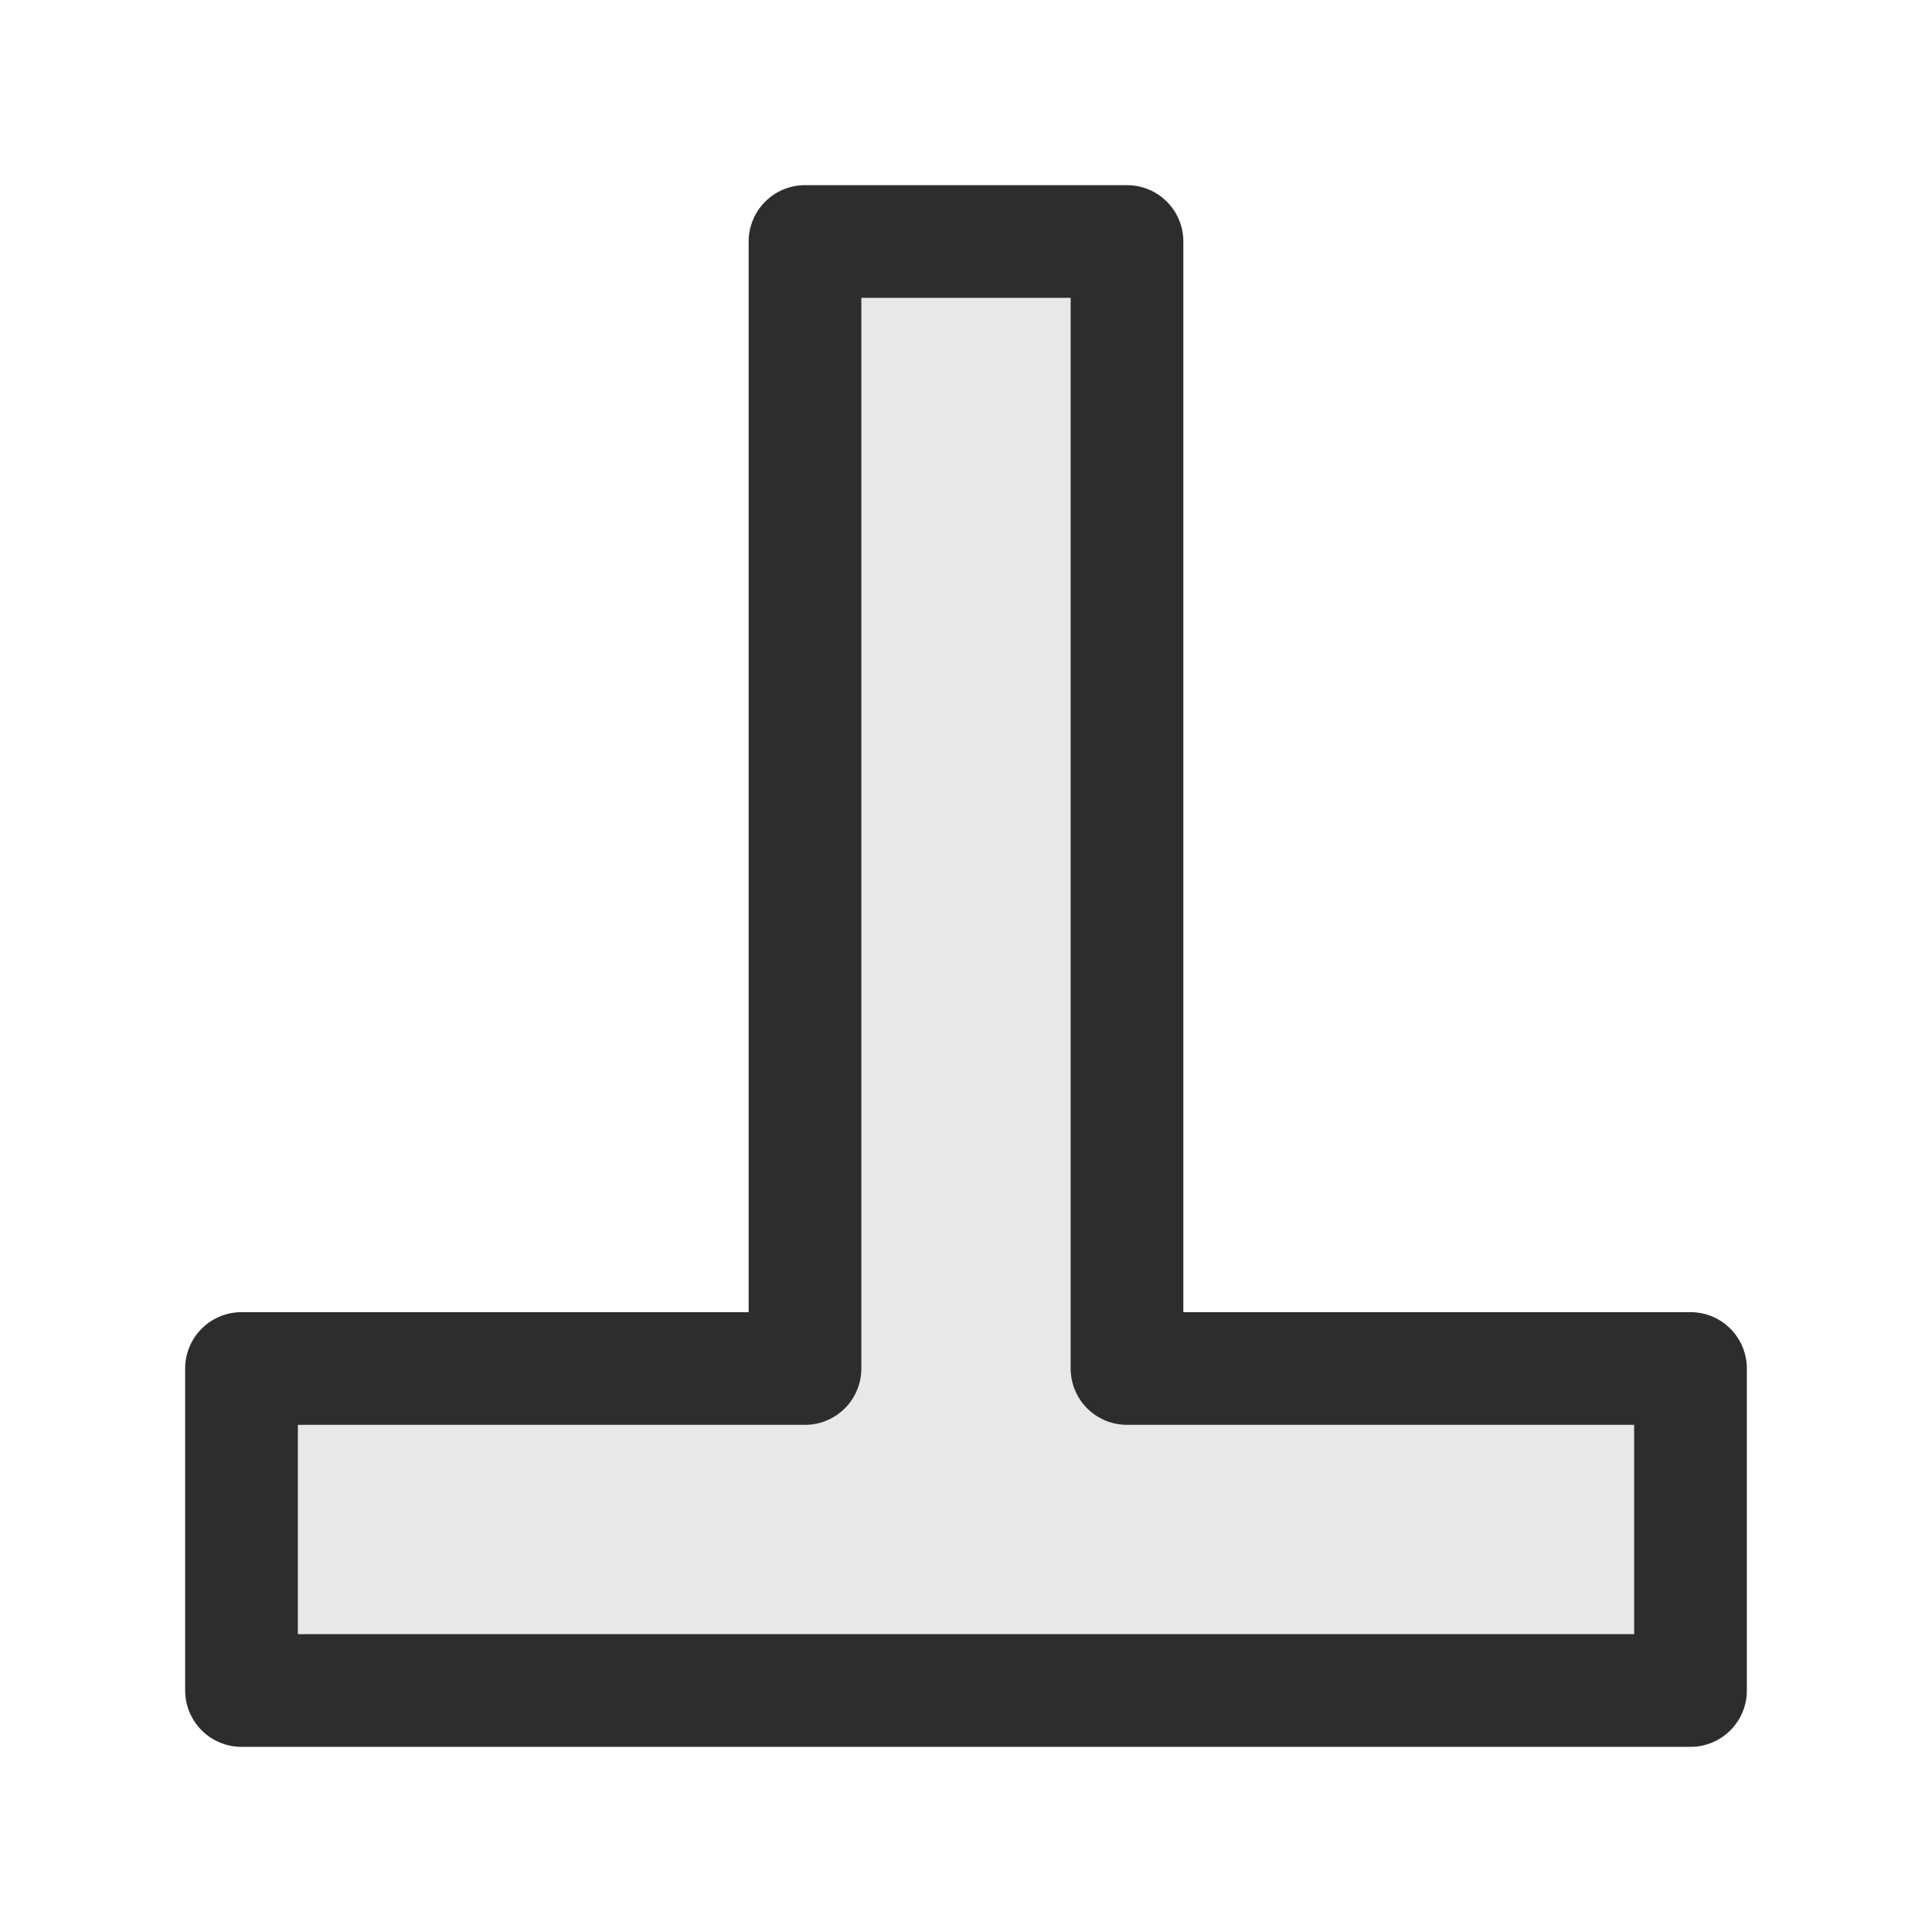
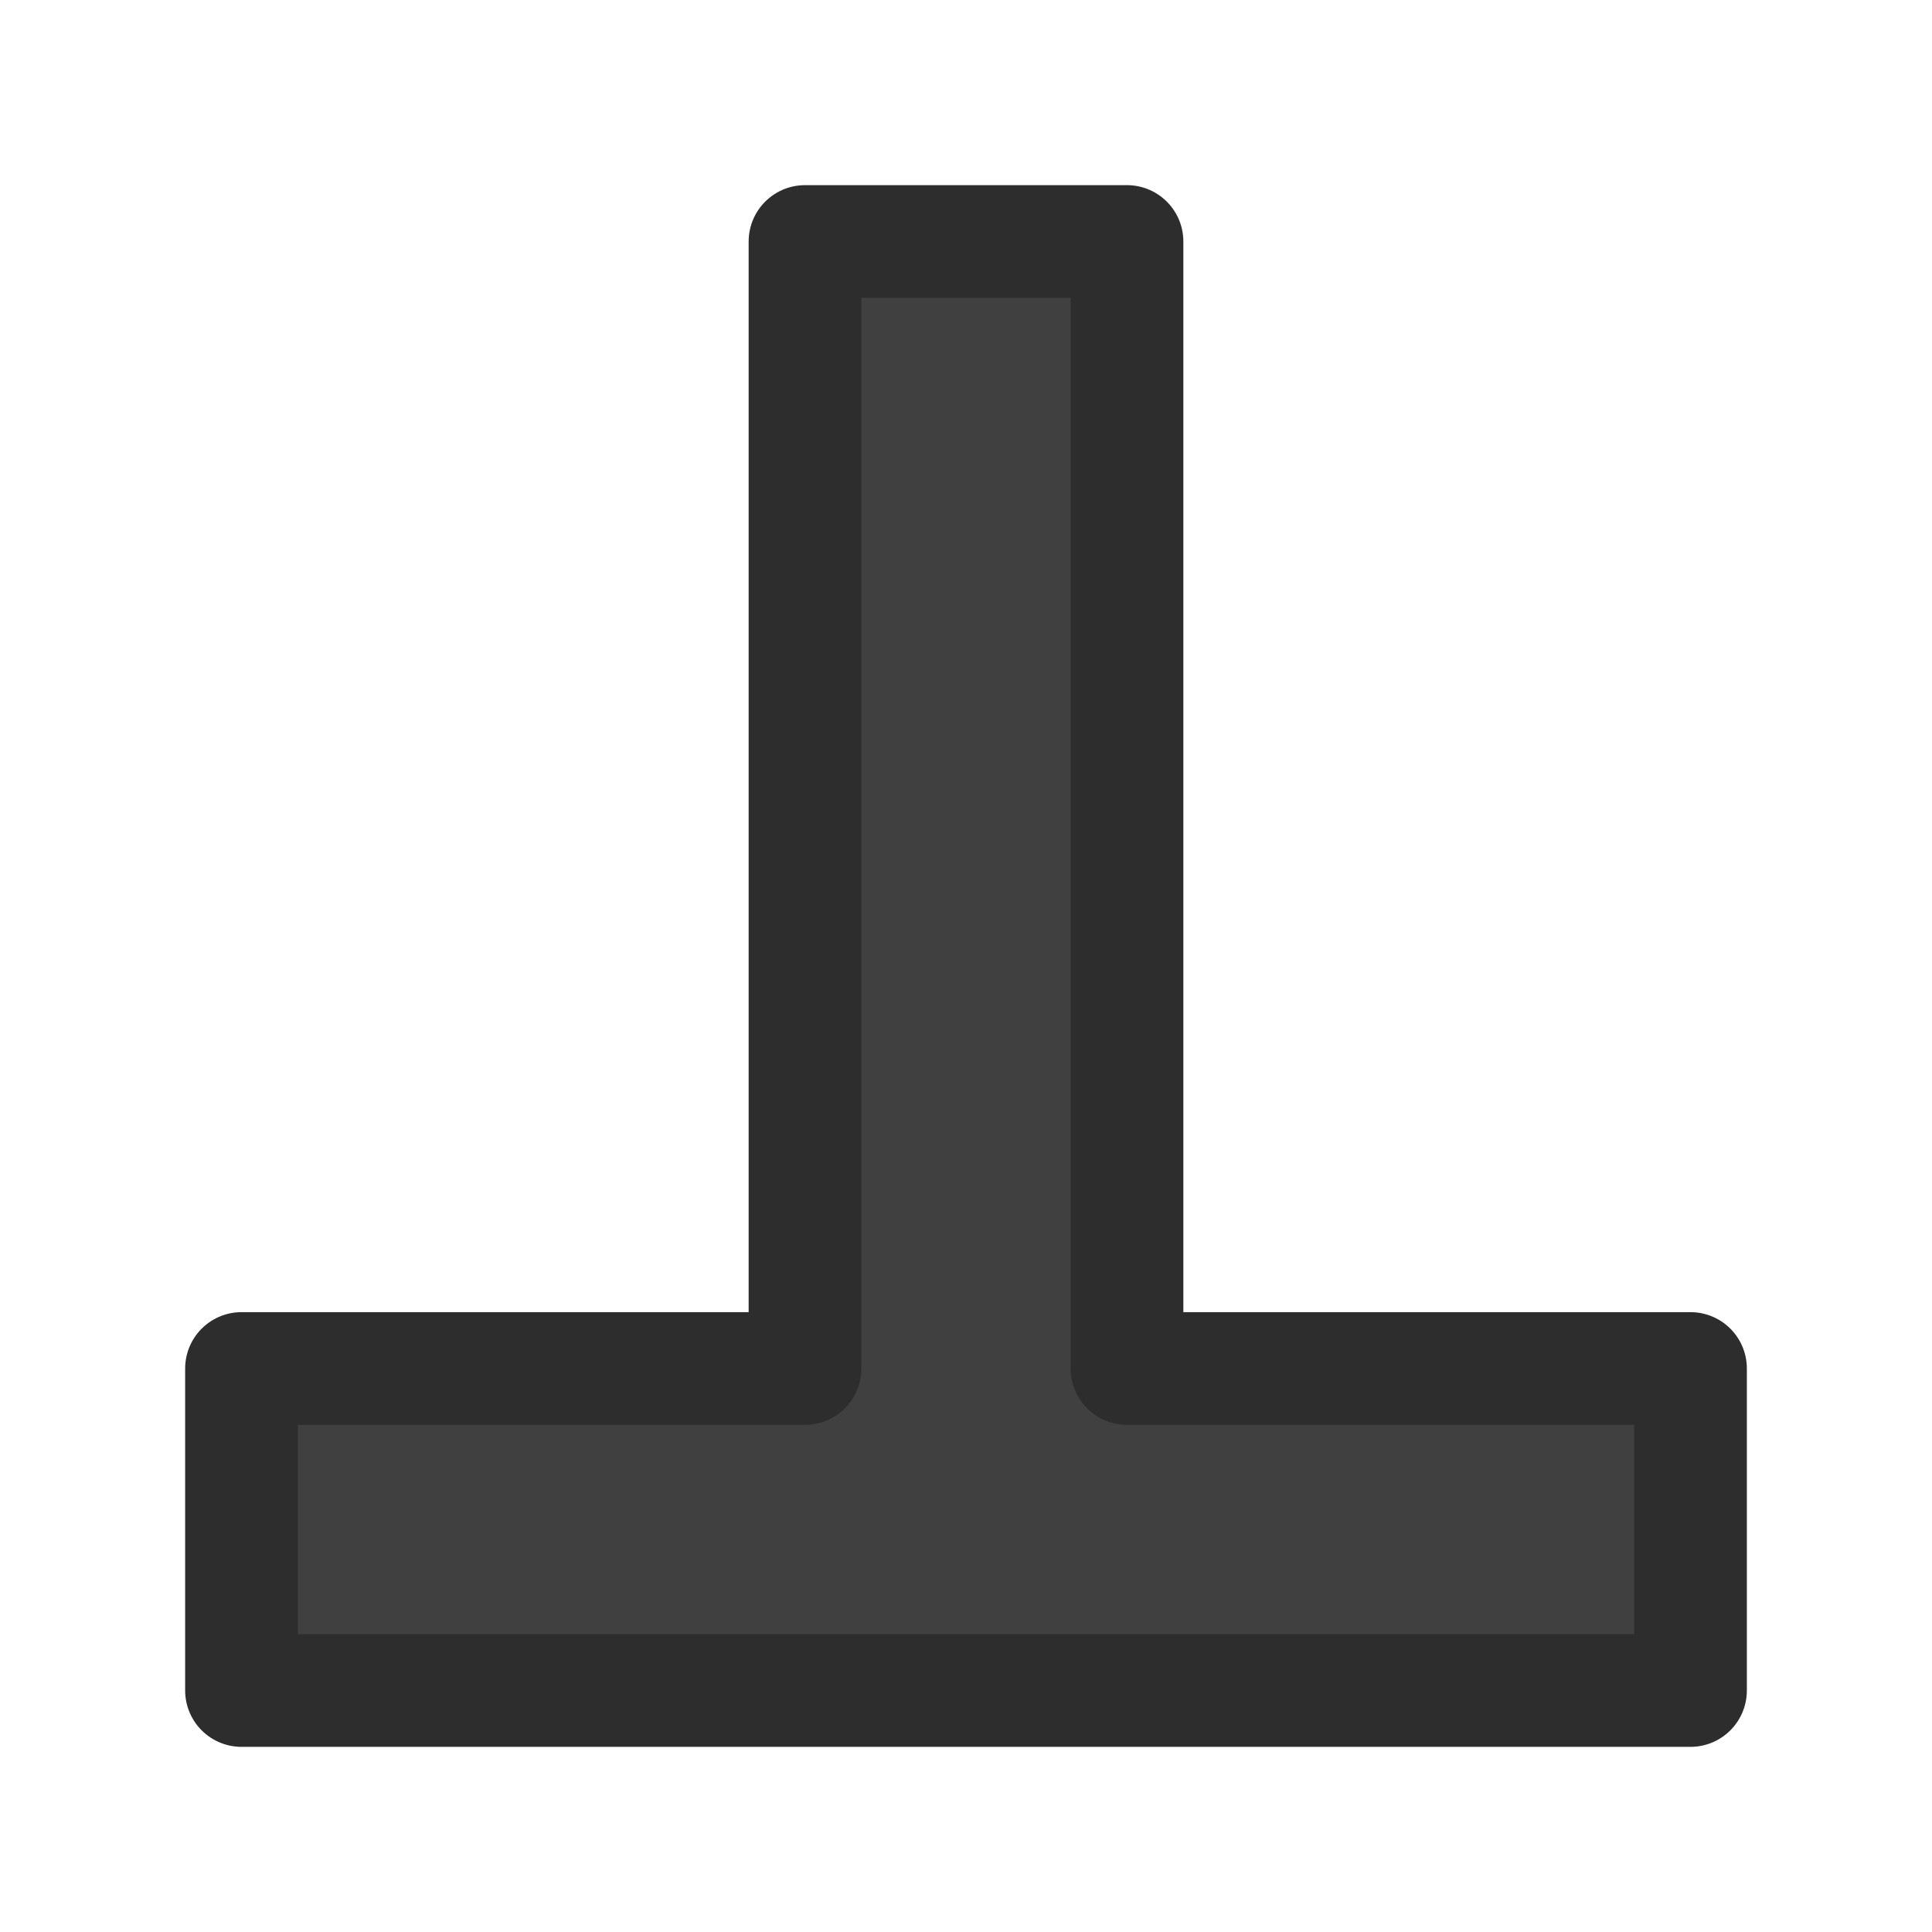
<svg xmlns="http://www.w3.org/2000/svg" width="24" height="24" id="svg2985" version="1.1">
  <defs id="defs2987" />
  <g id="layer16" />
  <g id="layer9" />
  <g id="layer10" />
  <g id="layer11" />
  <g id="layer12">
-     <path style="fill:#e8e8e8;stroke:#2d2d2d;stroke-width:1.4;stroke-linecap:butt;stroke-linejoin:round;stroke-miterlimit:4;stroke-opacity:1;stroke-dasharray:none" d="m 3,21 0,-4 7,0 0,-14 4,0 0,14 7,0 0,4 z" id="path3000" />
+     <path style="fill:#404040;stroke:#2d2d2d;stroke-width:1.4;stroke-linecap:butt;stroke-linejoin:round;stroke-miterlimit:4;stroke-dasharray:none;stroke-opacity:1" d="m 3,21 v -4 h 7 V 3 h 4 v 14 h 7 v 4 z" id="path3000" />
  </g>
  <g id="layer13" />
</svg>
